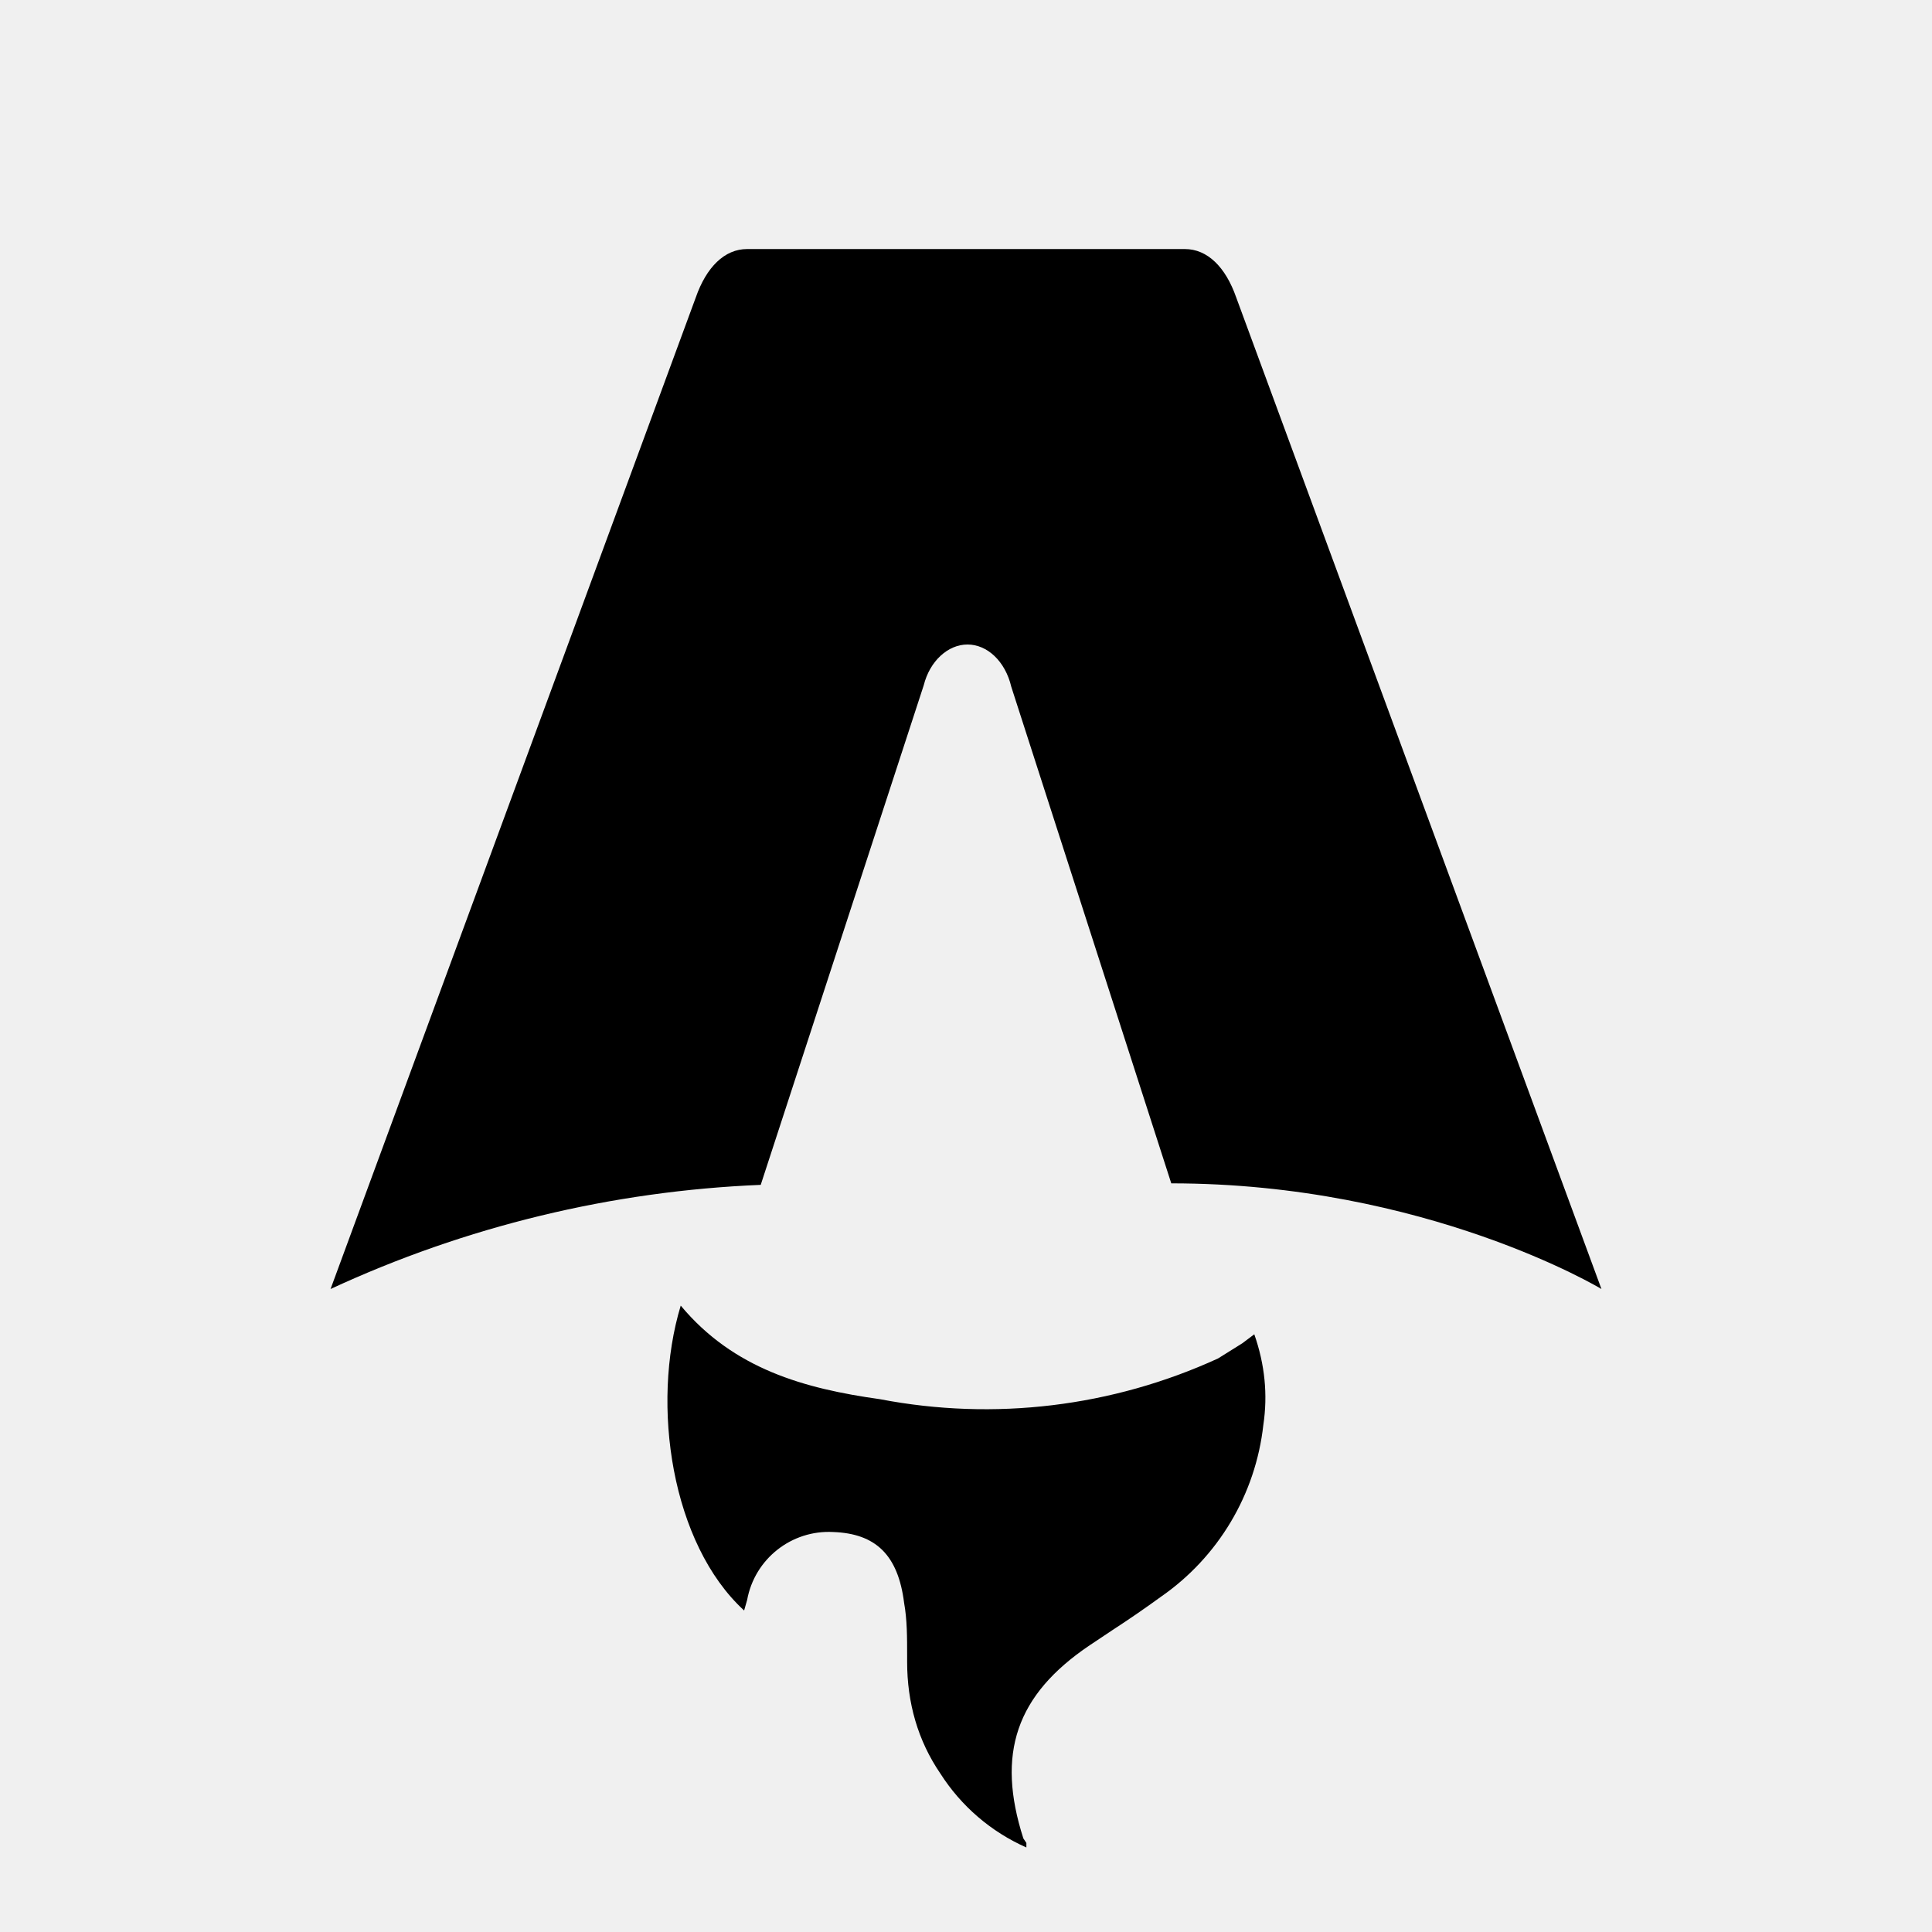
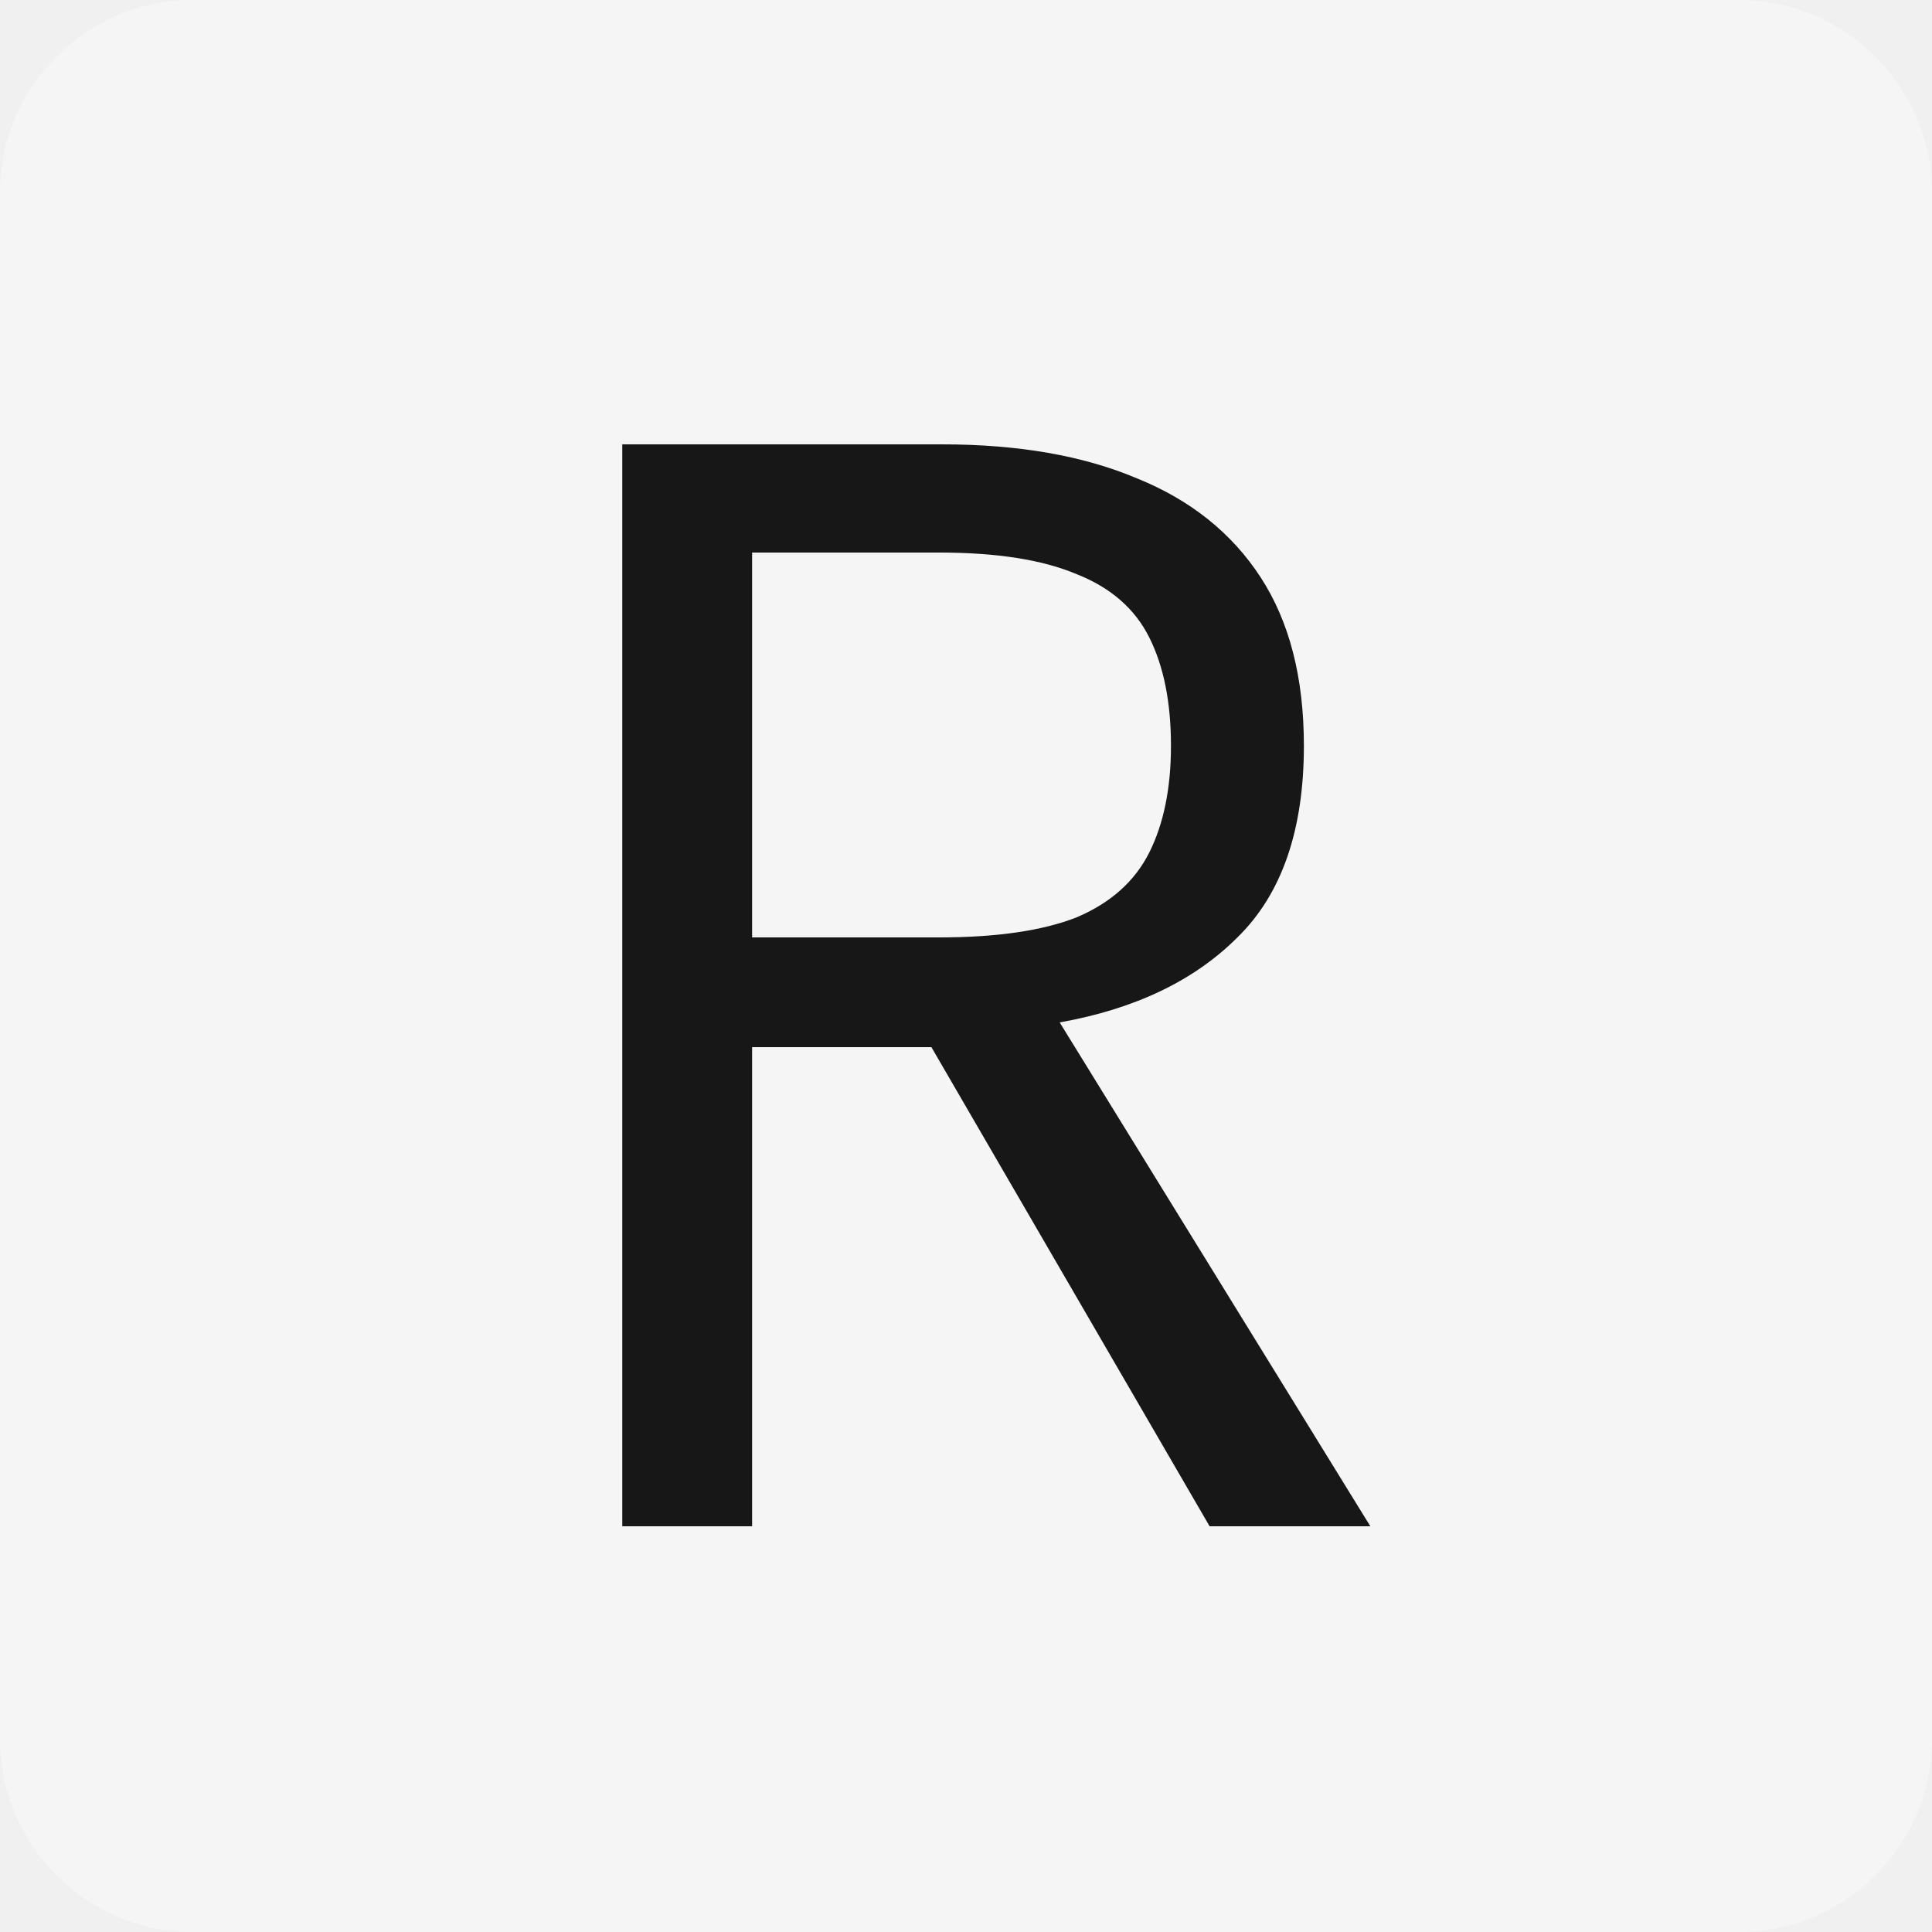
- <svg xmlns="http://www.w3.org/2000/svg" fill="none" viewBox="0 0 128 128">
-   <path d="M50.4 78.5a75.1 75.1 0 0 0-28.5 6.9l24.2-65.7c.7-2 1.9-3.2 3.4-3.2h29c1.5 0 2.7 1.2 3.4 3.2l24.2 65.7s-11.6-7-28.5-7L67 45.5c-.4-1.7-1.6-2.8-2.9-2.8-1.3 0-2.5 1.1-2.9 2.7L50.4 78.5Zm-1.1 28.2Zm-4.2-20.2c-2 6.6-.6 15.8 4.2 20.2a17.5 17.5 0 0 1 .2-.7 5.5 5.5 0 0 1 5.7-4.5c2.8.1 4.3 1.5 4.7 4.7.2 1.1.2 2.3.2 3.5v.4c0 2.7.7 5.2 2.2 7.4a13 13 0 0 0 5.7 4.9v-.3l-.2-.3c-1.8-5.6-.5-9.5 4.4-12.8l1.5-1a73 73 0 0 0 3.2-2.2 16 16 0 0 0 6.8-11.4c.3-2 .1-4-.6-6l-.8.6-1.6 1a37 37 0 0 1-22.4 2.7c-5-.7-9.7-2-13.2-6.2Z" />
-   <style>
-         path { fill: #000; }
-         @media (prefers-color-scheme: dark) {
-             path { fill: #FFF; }
-         }
-     </style>
+ <svg xmlns="http://www.w3.org/2000/svg" width="100" height="100" viewBox="0 0 100 100" fill="none">
+   <rect width="100" height="100" rx="10" fill="#F5F5F5" />
+   <path d="M32.209 79V23H48.769C52.716 23 56.076 23.587 58.849 24.76C61.622 25.88 63.756 27.587 65.249 29.88C66.742 32.173 67.489 35.08 67.489 38.6C67.489 42.973 66.342 46.28 64.049 48.52C61.809 50.76 58.742 52.227 54.849 52.92L70.929 79H62.609L48.209 54.2H38.929V79H32.209ZM38.929 48.52H48.609C51.596 48.52 53.969 48.173 55.729 47.48C57.489 46.733 58.742 45.613 59.489 44.12C60.236 42.627 60.609 40.787 60.609 38.6C60.609 36.36 60.236 34.493 59.489 33C58.742 31.507 57.489 30.413 55.729 29.72C53.969 28.973 51.596 28.6 48.609 28.6H38.929V48.52Z" fill="#171717" />
</svg>
